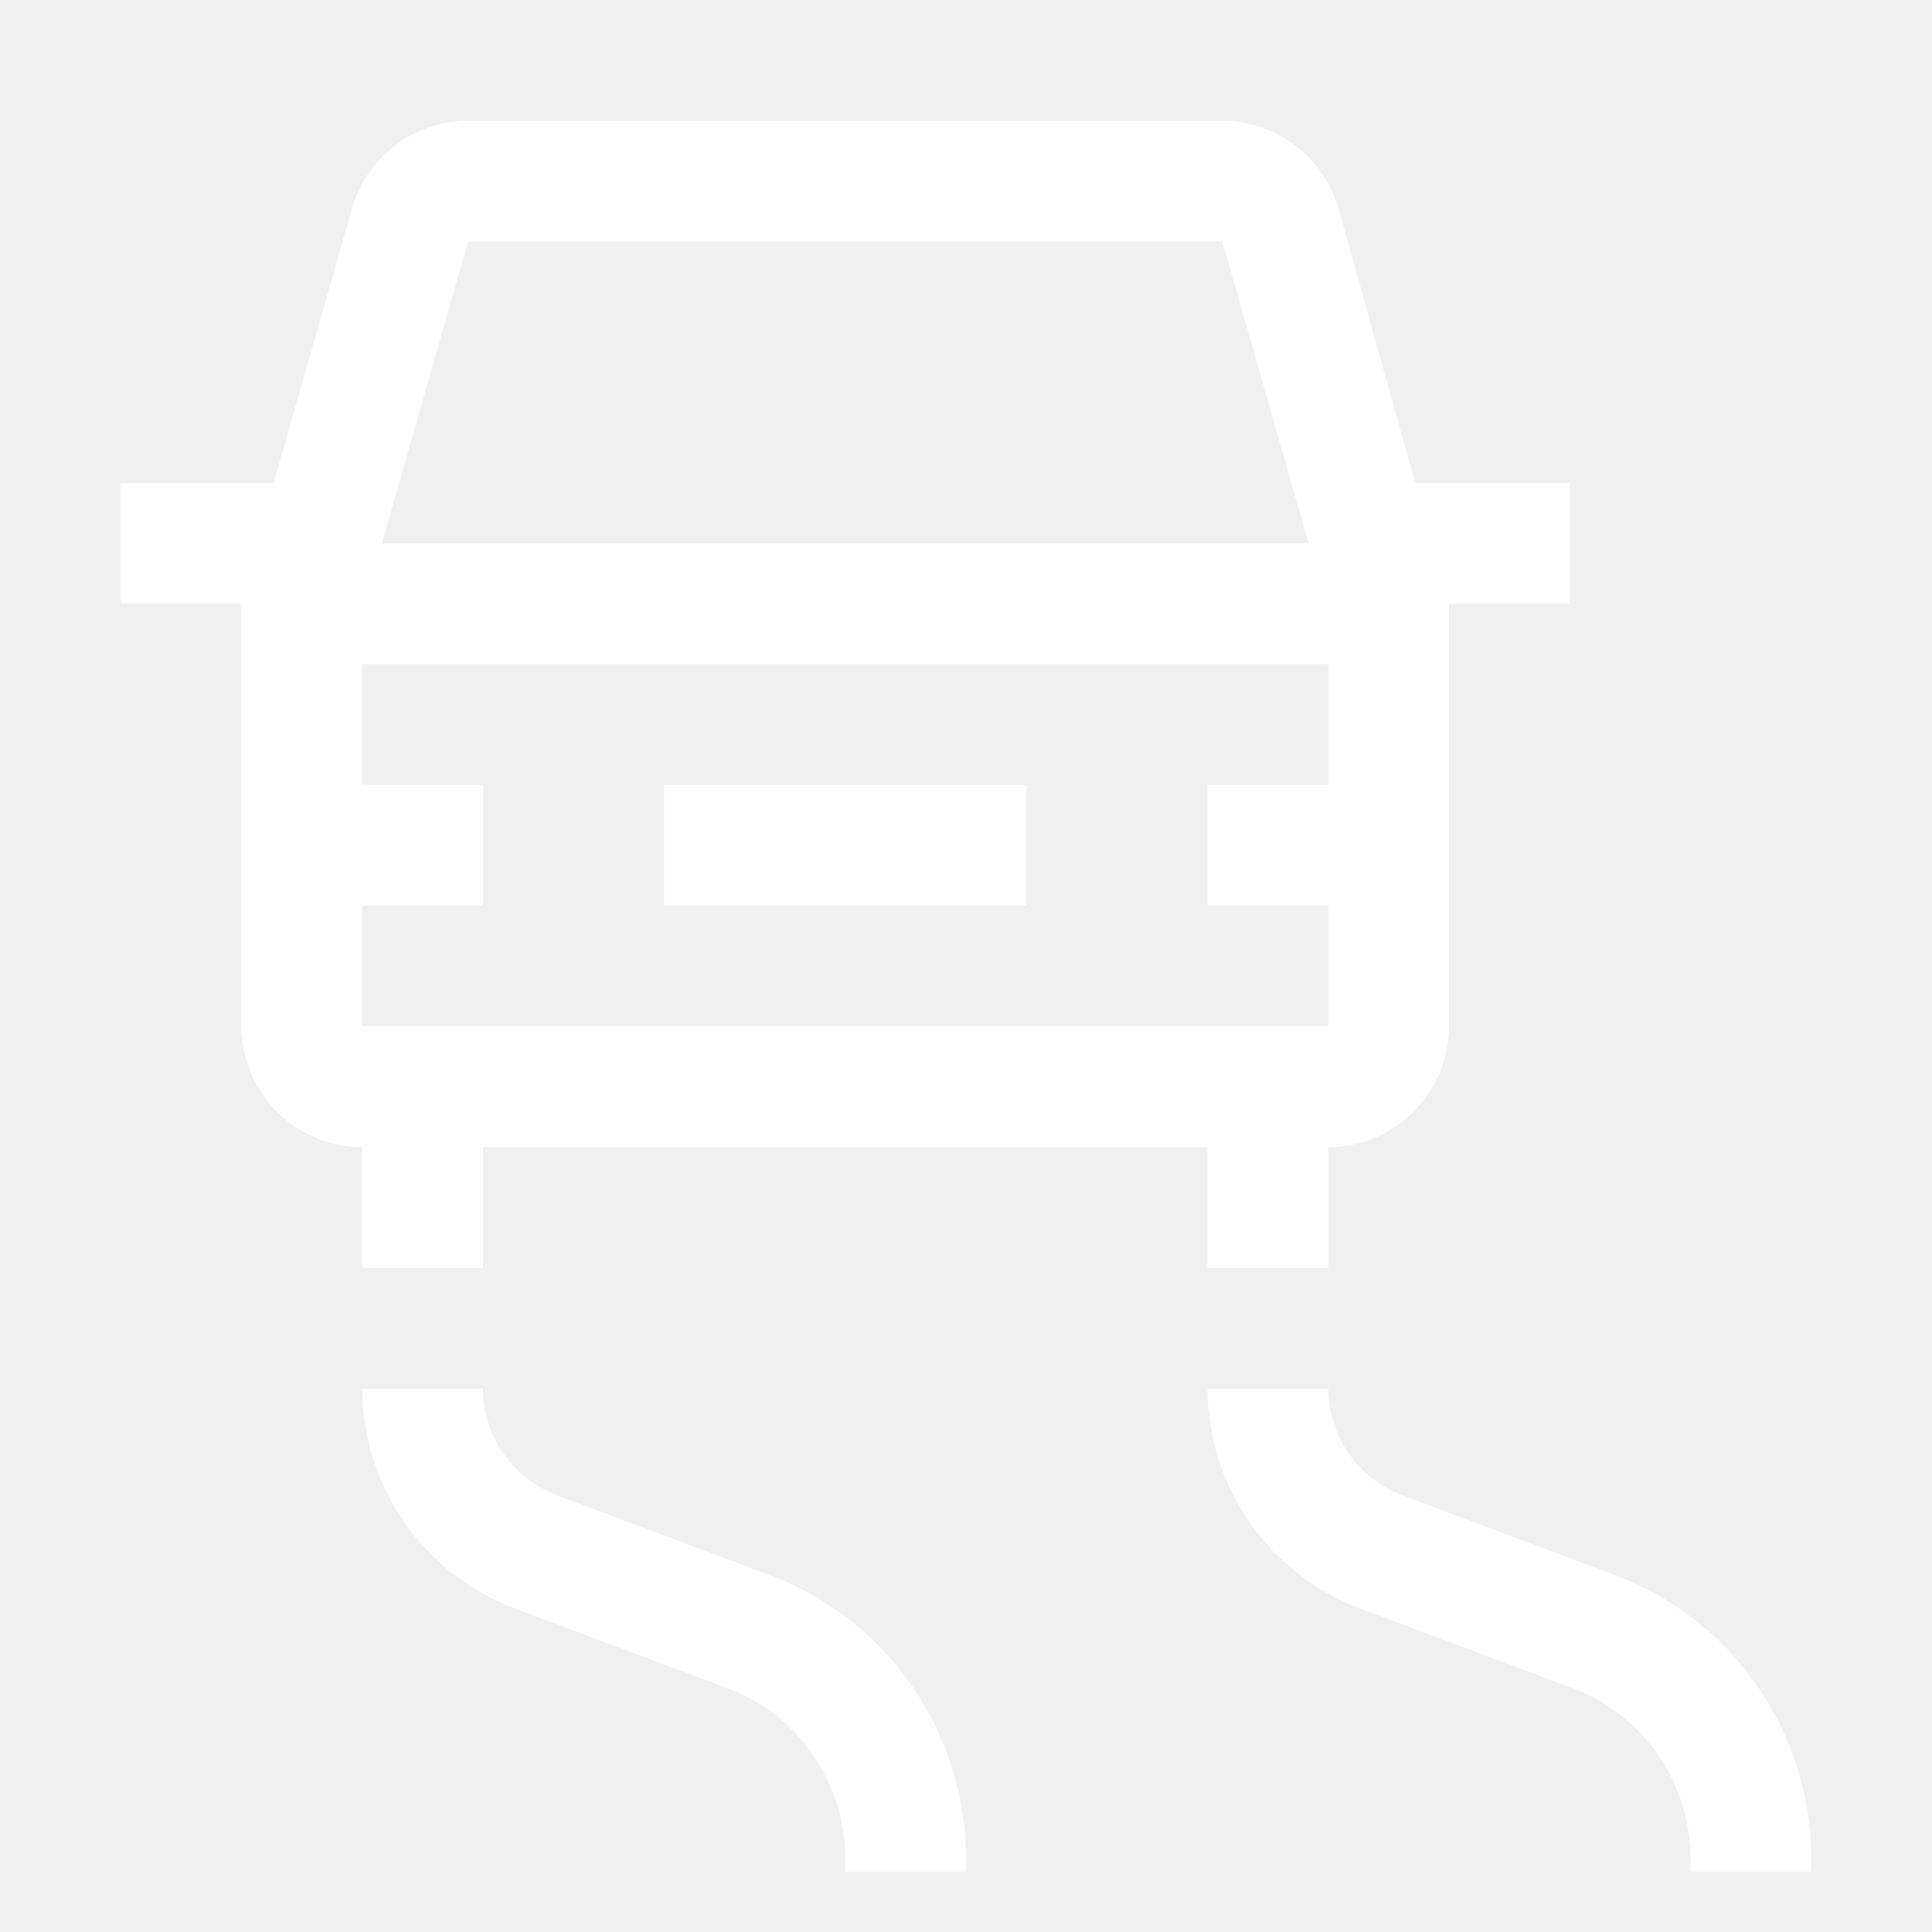
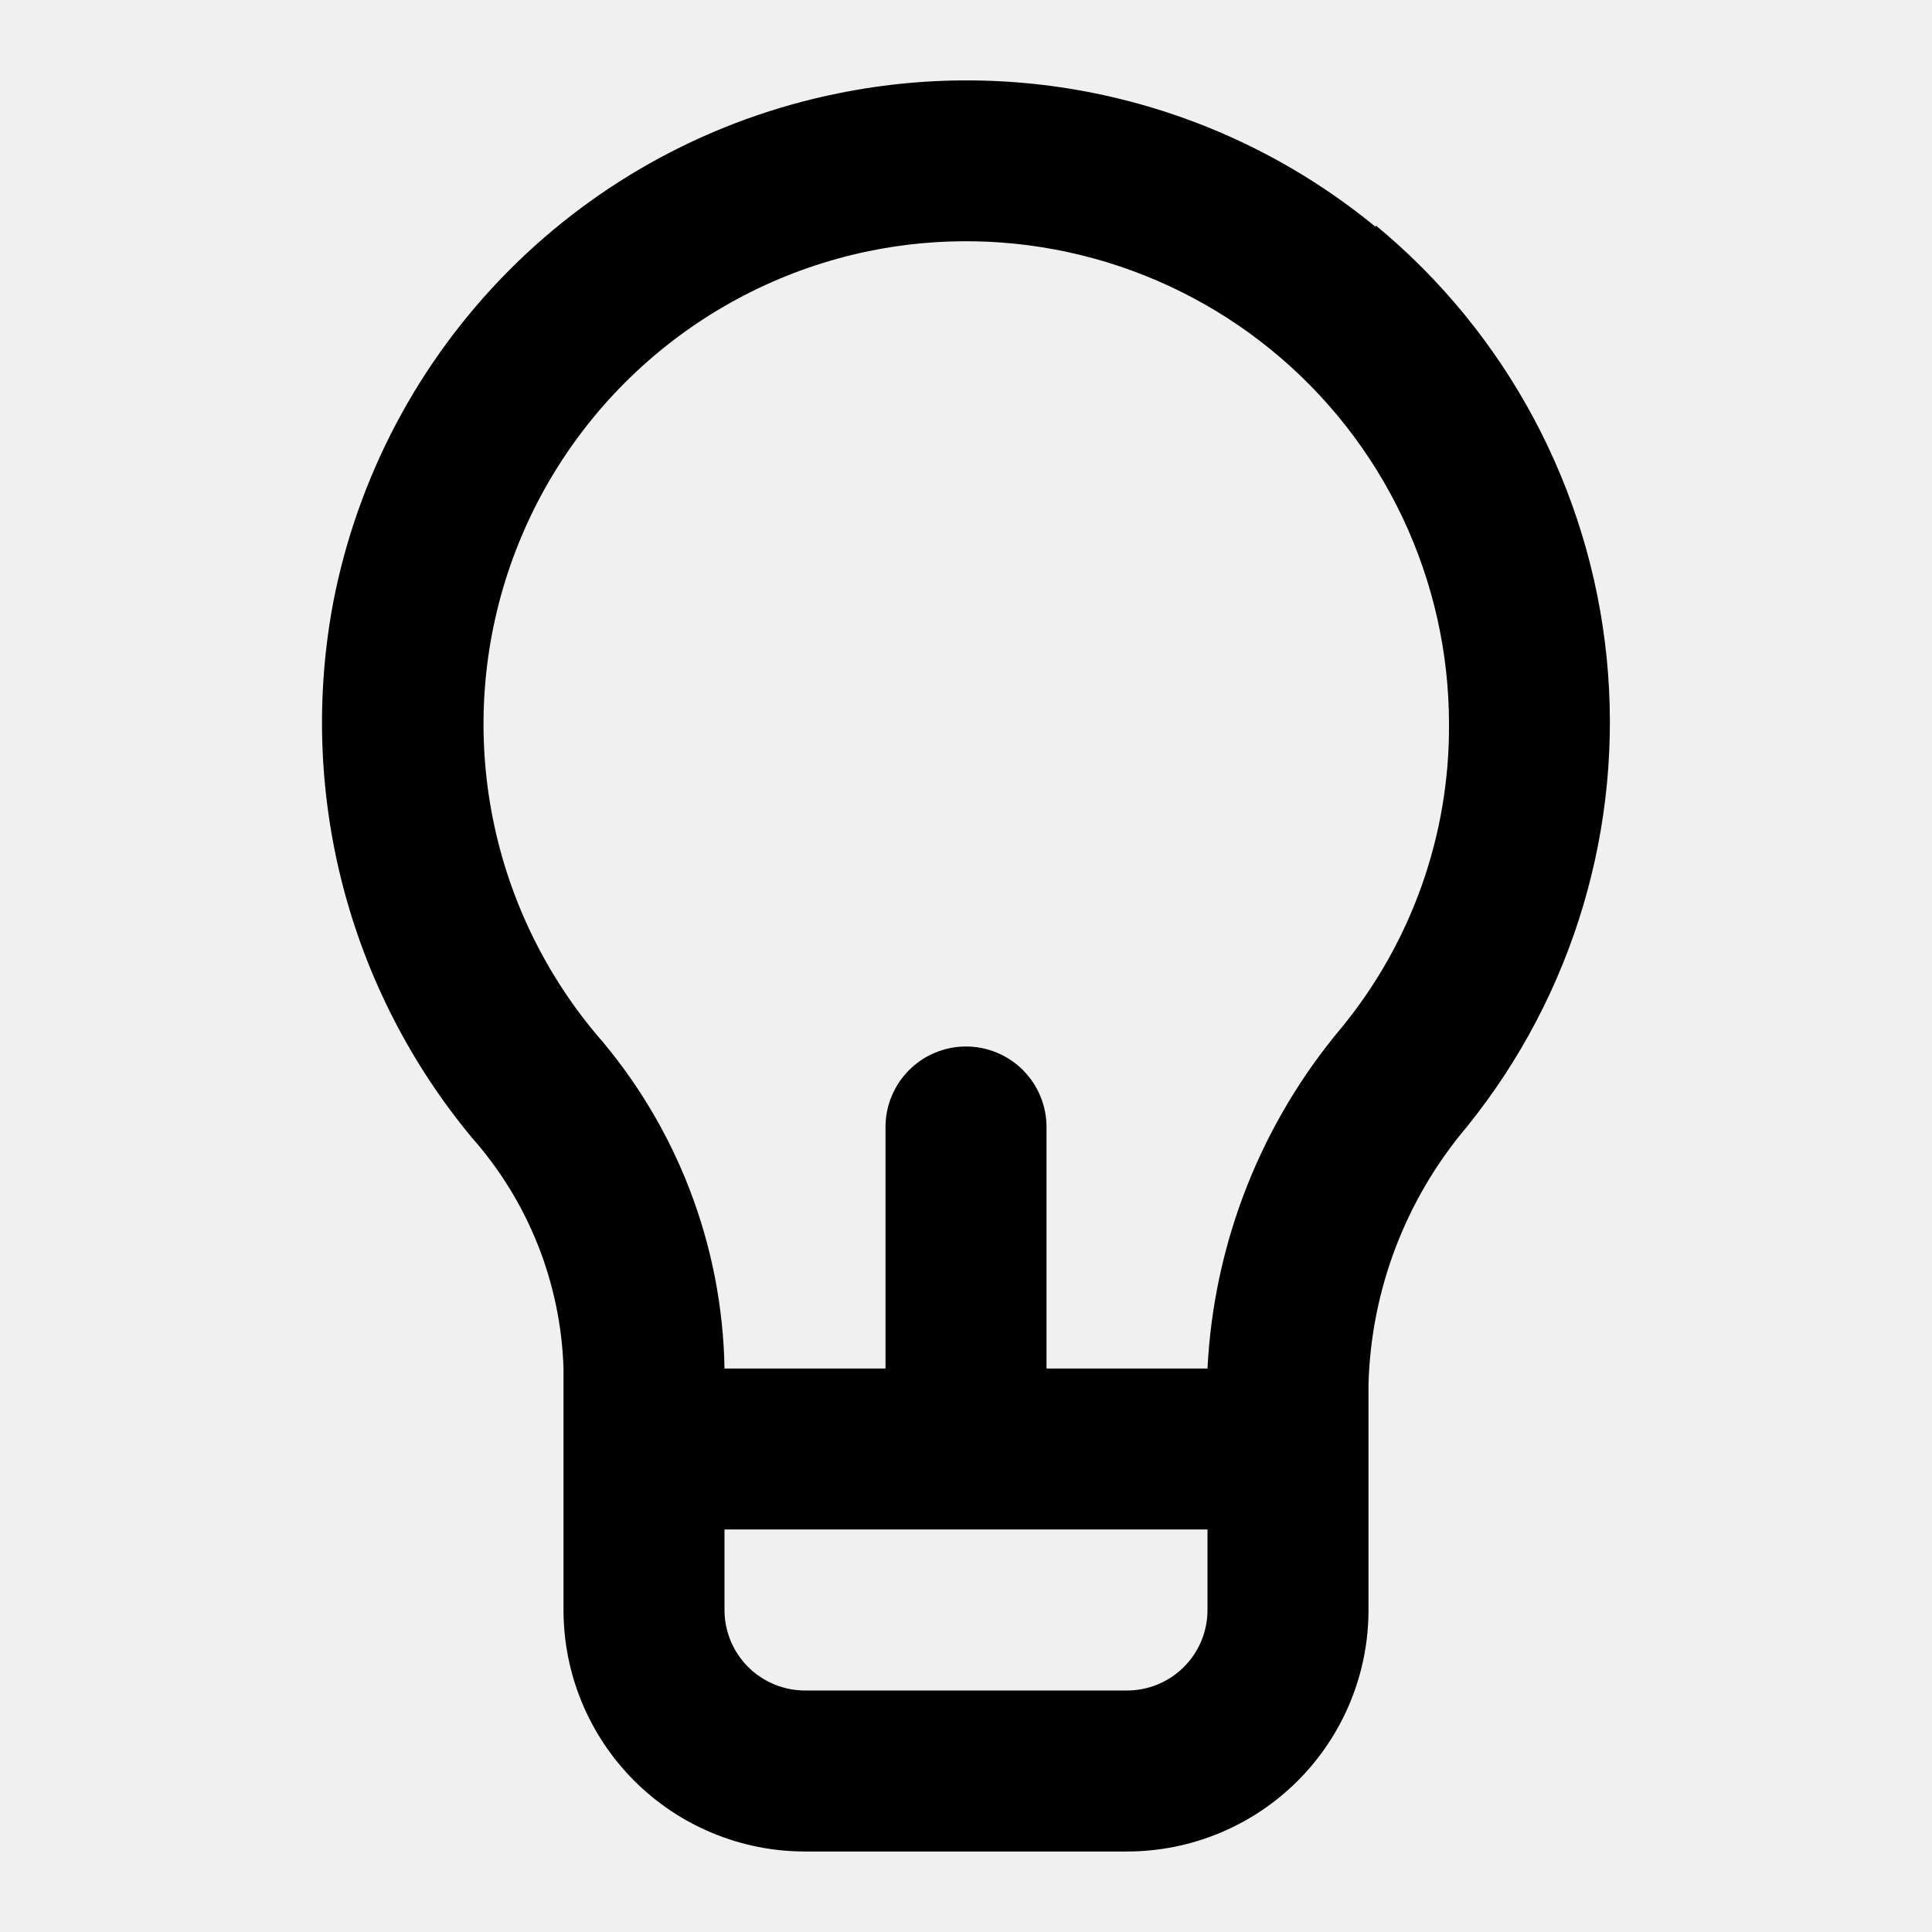
<svg xmlns="http://www.w3.org/2000/svg" width="512" height="512" viewBox="0 0 512 512" fill="none">
-   <path fill-rule="evenodd" clip-rule="evenodd" d="M354.699 55.2L375.054 128H416V160H384V272C383.989 280.484 380.615 288.617 374.616 294.616C368.617 300.615 360.484 303.989 352 304V336H320V304H128V336H96V304C87.516 303.989 79.383 300.615 73.384 294.616C67.385 288.617 64.011 280.484 64 272V160H32V128H72.504L93.301 55.211C95.231 48.536 99.273 42.667 104.821 38.482C110.368 34.297 117.122 32.023 124.07 32H323.93C330.877 32.023 337.629 34.295 343.176 38.478C348.723 42.66 352.766 48.527 354.699 55.2ZM323.933 64H124.07L101.211 144H346.789L323.933 64ZM320 208H352V176H96V208H128V240H96V272H352V240H320V208ZM272 208H176V240H272V208ZM224 496H256V492.352C255.95 476.077 250.96 460.201 241.69 446.825C232.42 433.448 219.307 423.201 204.086 417.44L147.578 396.254C141.838 394.081 136.893 390.216 133.397 385.17C129.901 380.125 128.019 374.138 128 368H96C96.04 380.647 99.918 392.984 107.122 403.379C114.326 413.774 124.516 421.737 136.344 426.214L192.851 447.406C201.984 450.863 209.852 457.011 215.414 465.036C220.976 473.062 223.97 482.587 224 492.352V496ZM448 496H480V492.352C479.95 476.077 474.96 460.201 465.69 446.825C456.42 433.448 443.307 423.201 428.086 417.44L371.578 396.254C365.838 394.081 360.893 390.216 357.397 385.17C353.901 380.125 352.019 374.138 352 368H320C320.04 380.647 323.918 392.984 331.122 403.379C338.326 413.774 348.516 421.737 360.344 426.214L416.851 447.406C425.984 450.863 433.851 457.011 439.414 465.036C444.976 473.062 447.97 482.587 448 492.352V496Z" fill="white" />
+   <path d="M364.588 60.16C344.968 44.023 321.992 32.47 297.338 26.343C272.684 20.217 246.973 19.671 222.081 24.747C188.937 31.441 158.529 47.831 134.715 71.835C110.9 95.84 94.753 126.377 88.321 159.573C83.625 184.463 84.478 210.083 90.821 234.605C97.163 259.128 108.839 281.948 125.015 301.44C140.027 318.38 148.631 340.043 149.335 362.667V426.667C149.335 443.64 156.078 459.919 168.08 471.921C180.082 483.924 196.361 490.667 213.335 490.667H298.668C315.642 490.667 331.921 483.924 343.923 471.921C355.925 459.919 362.668 443.64 362.668 426.667V366.72C363.384 341.742 372.561 317.748 388.695 298.667C416.964 263.697 430.29 218.983 425.776 174.243C421.262 129.502 399.273 88.352 364.588 59.733V60.16ZM320.001 426.667C320.001 432.324 317.754 437.751 313.753 441.752C309.752 445.752 304.326 448 298.668 448H213.335C207.677 448 202.251 445.752 198.25 441.752C194.249 437.751 192.001 432.324 192.001 426.667V405.333H320.001V426.667ZM355.628 272.213C334.178 297.655 321.662 329.43 320.001 362.667H277.335V298.667C277.335 293.009 275.087 287.582 271.086 283.582C267.086 279.581 261.659 277.333 256.001 277.333C250.343 277.333 244.917 279.581 240.916 283.582C236.916 287.582 234.668 293.009 234.668 298.667V362.667H192.001C191.438 329.986 179.35 298.555 157.868 273.92C143.695 256.938 134.164 236.574 130.205 214.813C126.246 193.051 127.994 170.635 135.278 149.75C142.562 128.865 155.134 110.224 171.767 95.644C188.401 81.064 208.529 71.044 230.188 66.56C248.803 62.727 268.037 63.088 286.495 67.615C304.952 72.143 322.17 80.724 336.898 92.735C351.626 104.746 363.495 119.886 371.643 137.056C379.79 154.226 384.012 172.995 384.001 192C384.159 221.224 374.126 249.588 355.628 272.213Z" fill="black" />
</svg>
